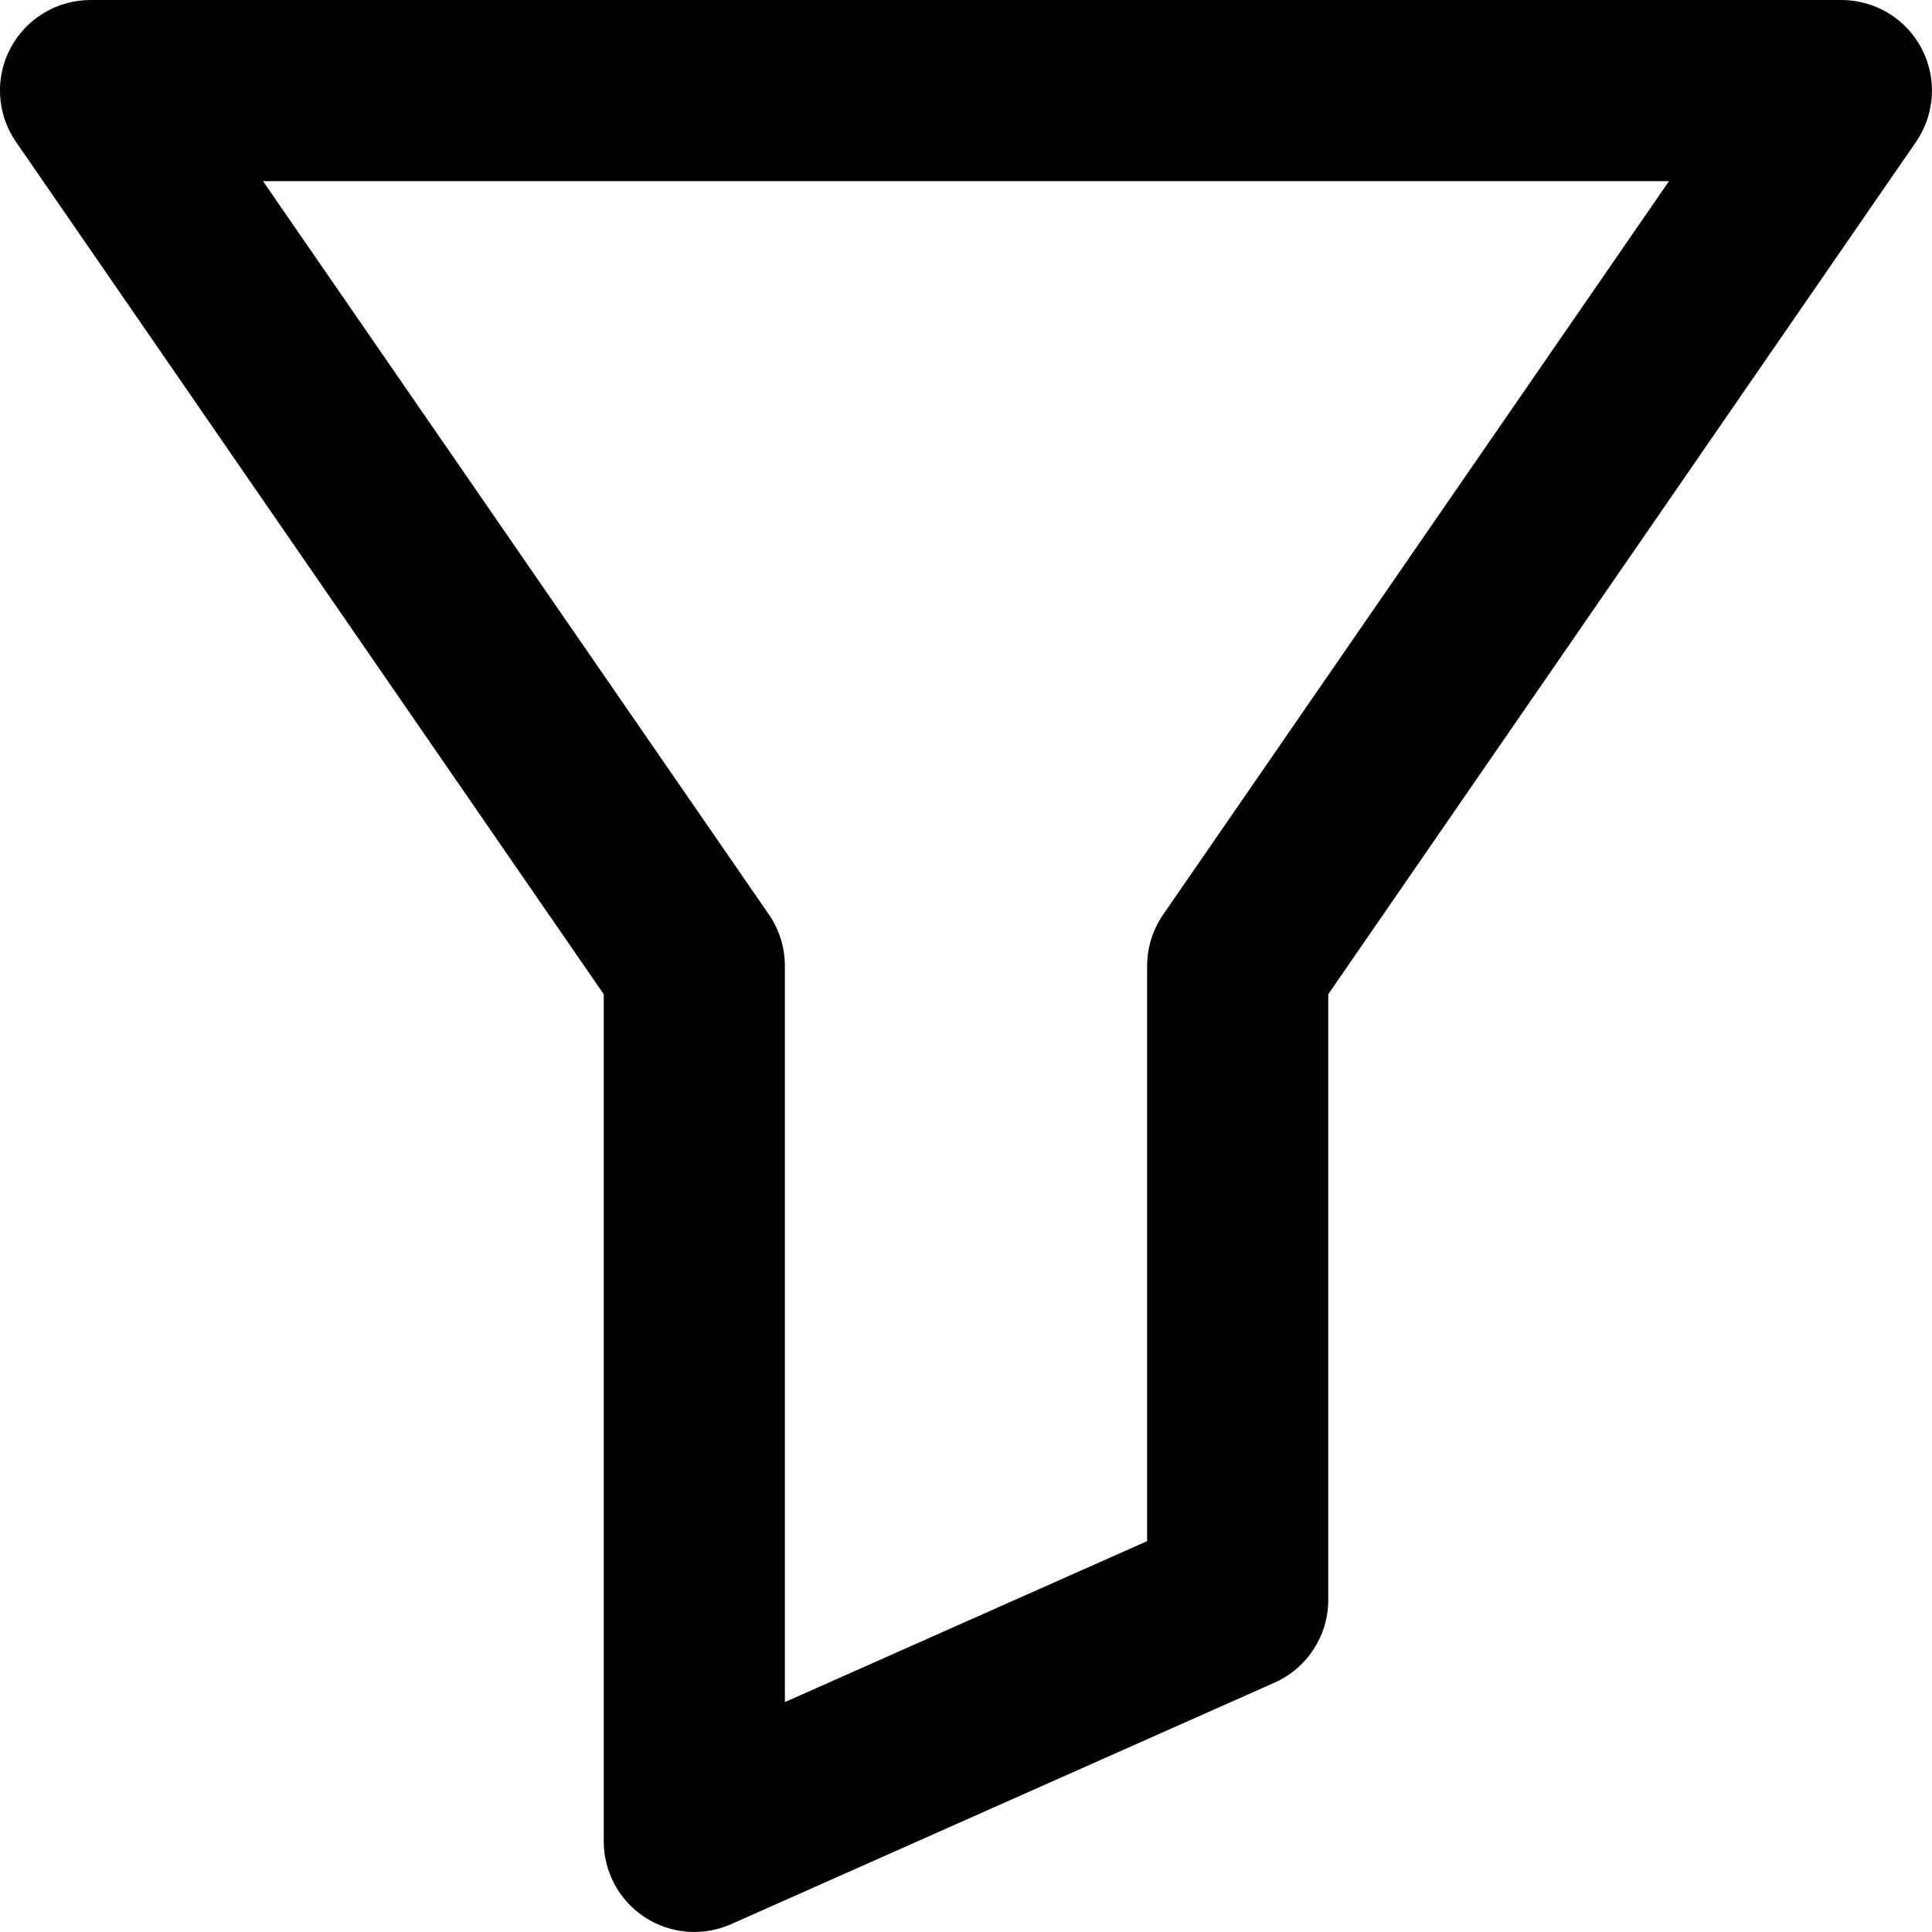
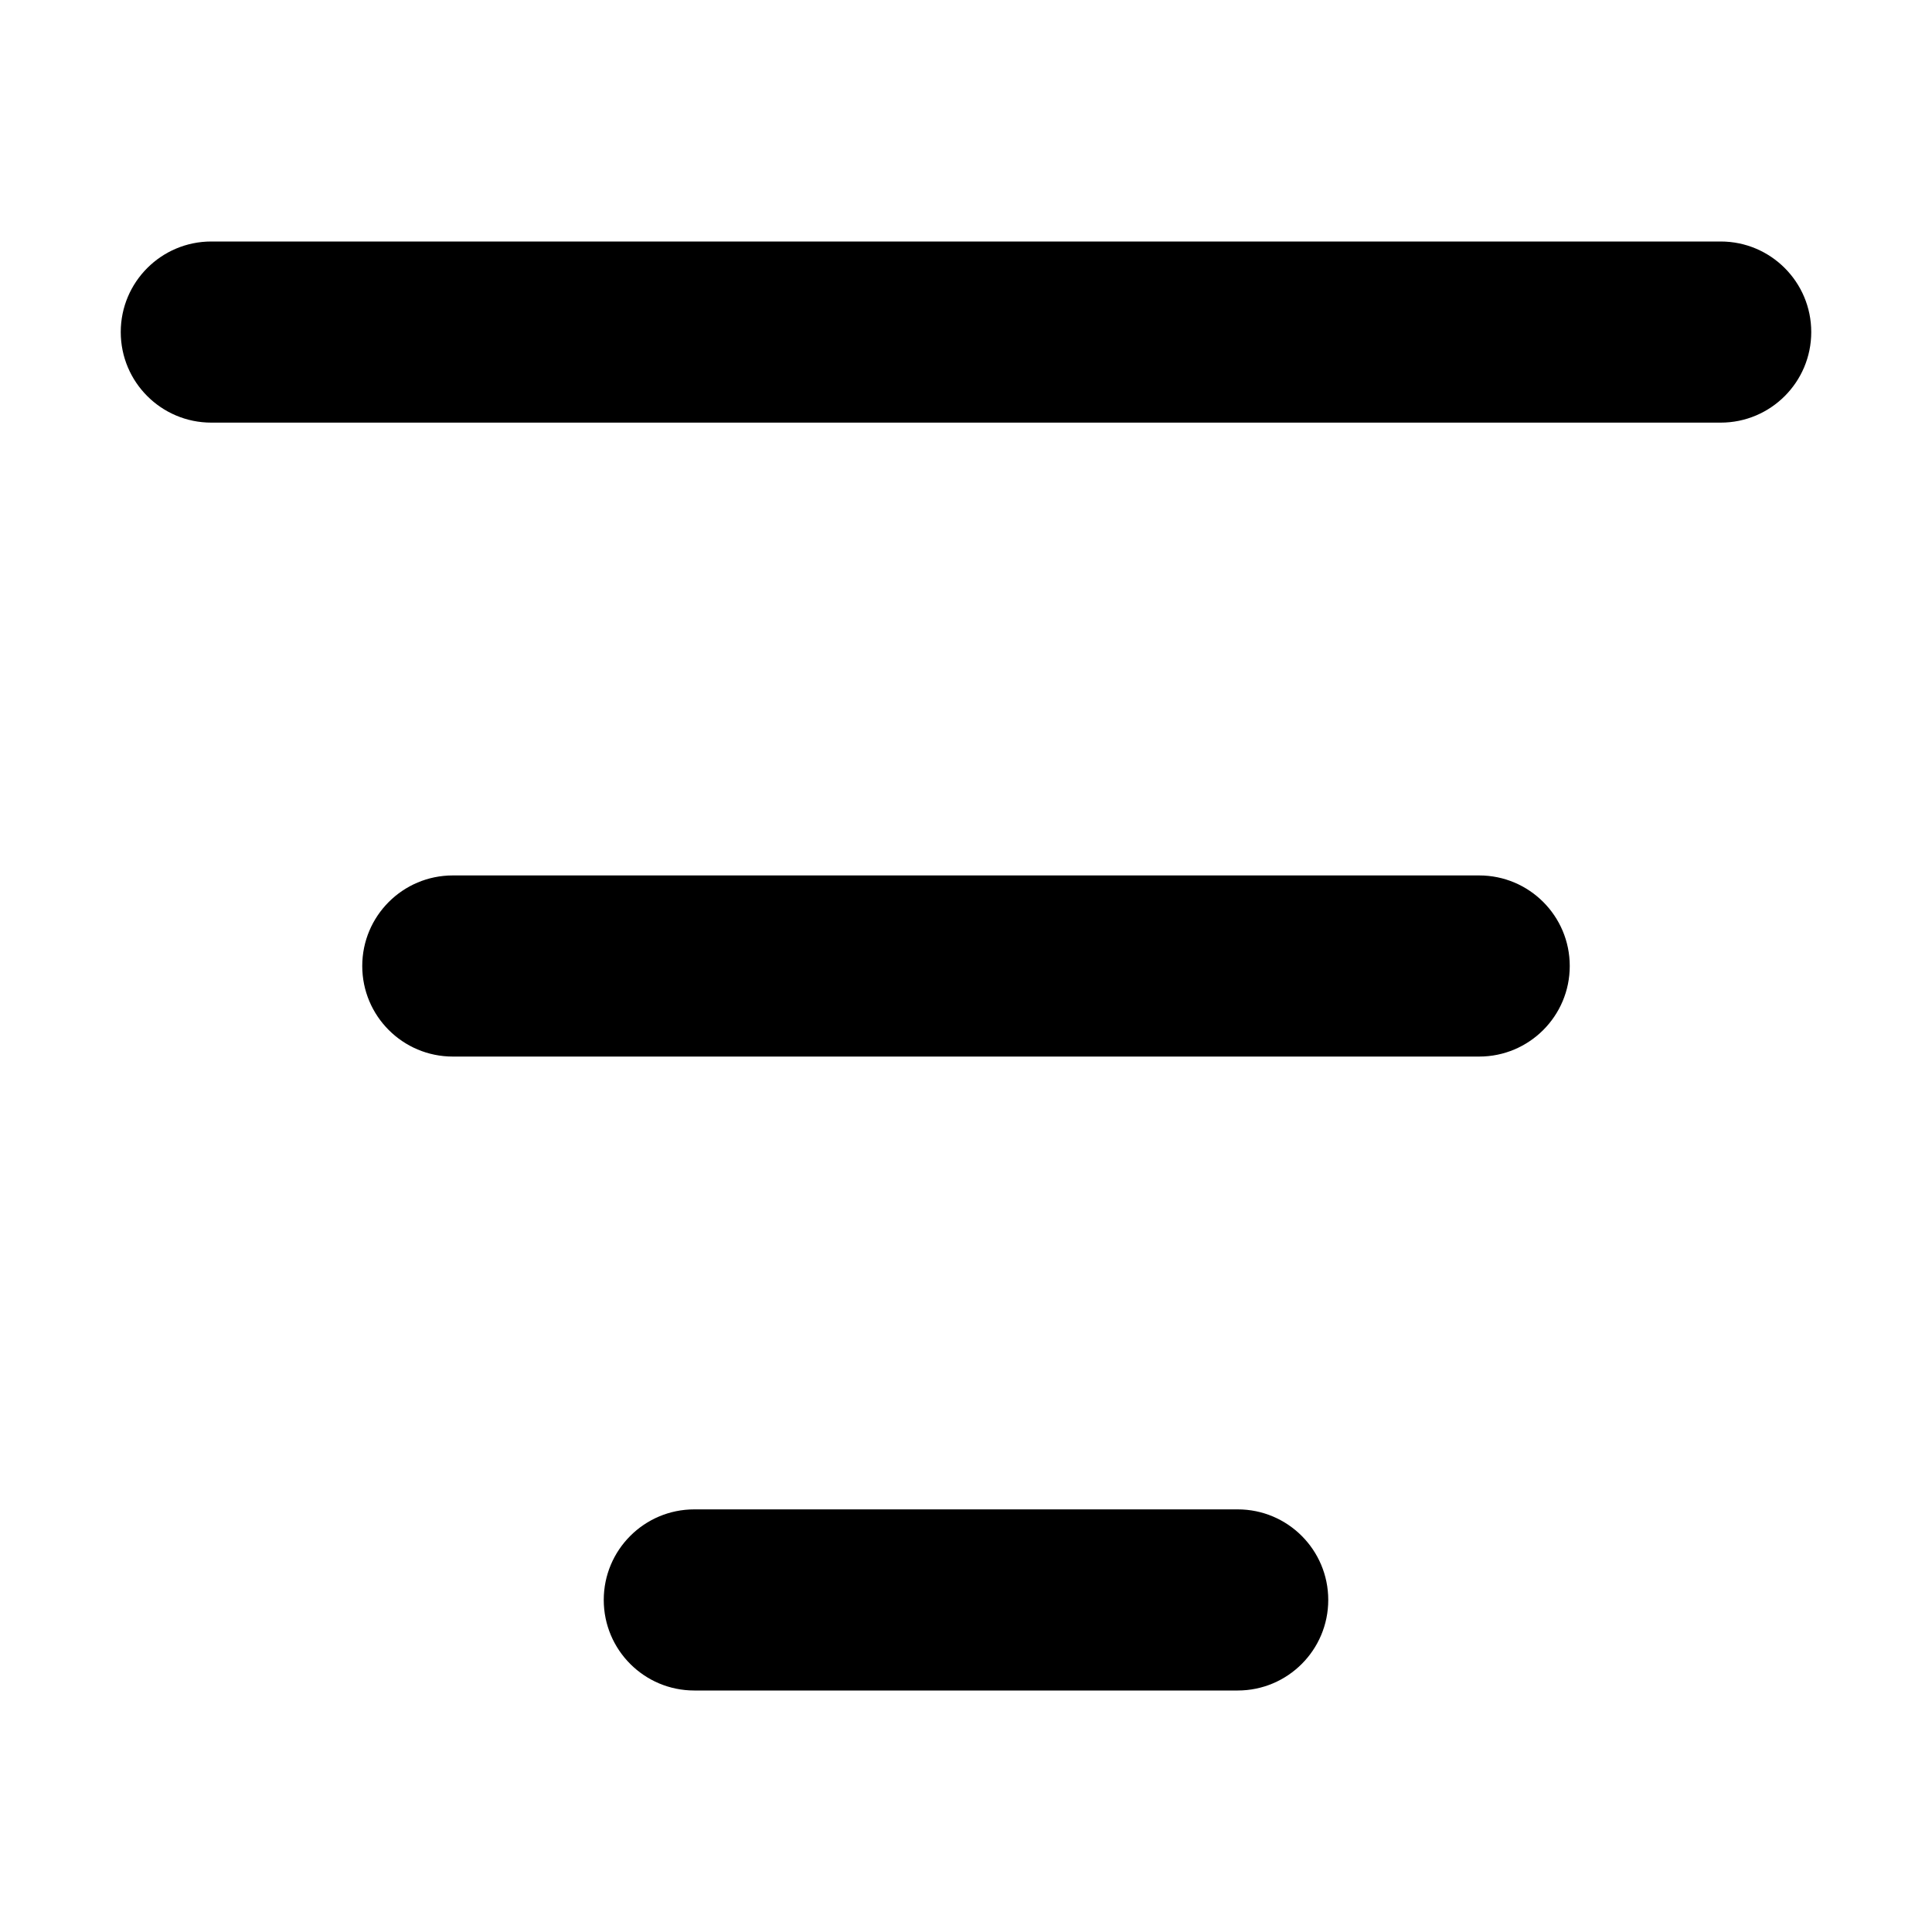
<svg xmlns="http://www.w3.org/2000/svg" fill="currentColor" class="vi" viewBox="0 0 16 16">
-   <path d="M.086.401A.75.75 0 0 1 .75 0h14.5a.75.75 0 0 1 .617 1.176L11 8.234v5.016a.75.75 0 0 1-.445.685l-4.5 2A.75.75 0 0 1 5 15.25V8.234L.133 1.176A.75.75 0 0 1 .086.4ZM2.178 1.5l4.19 6.074A.75.75 0 0 1 6.5 8v6.096l3-1.333V8c0-.152.046-.3.133-.426L13.822 1.5H2.178Z" />
+   <path d="M1 2.75A.75.75 0 0 1 1.75 2h12.5a.75.75 0 0 1 0 1.5H1.75A.75.75 0 0 1 1 2.75ZM3 8a.75.75 0 0 1 .75-.75h8.5a.75.75 0 0 1 0 1.5h-8.5A.75.75 0 0 1 3 8Zm2 5.25a.75.75 0 0 1 .75-.75h4.5a.75.75 0 0 1 0 1.5h-4.5a.75.75 0 0 1-.75-.75Z" />
</svg>
